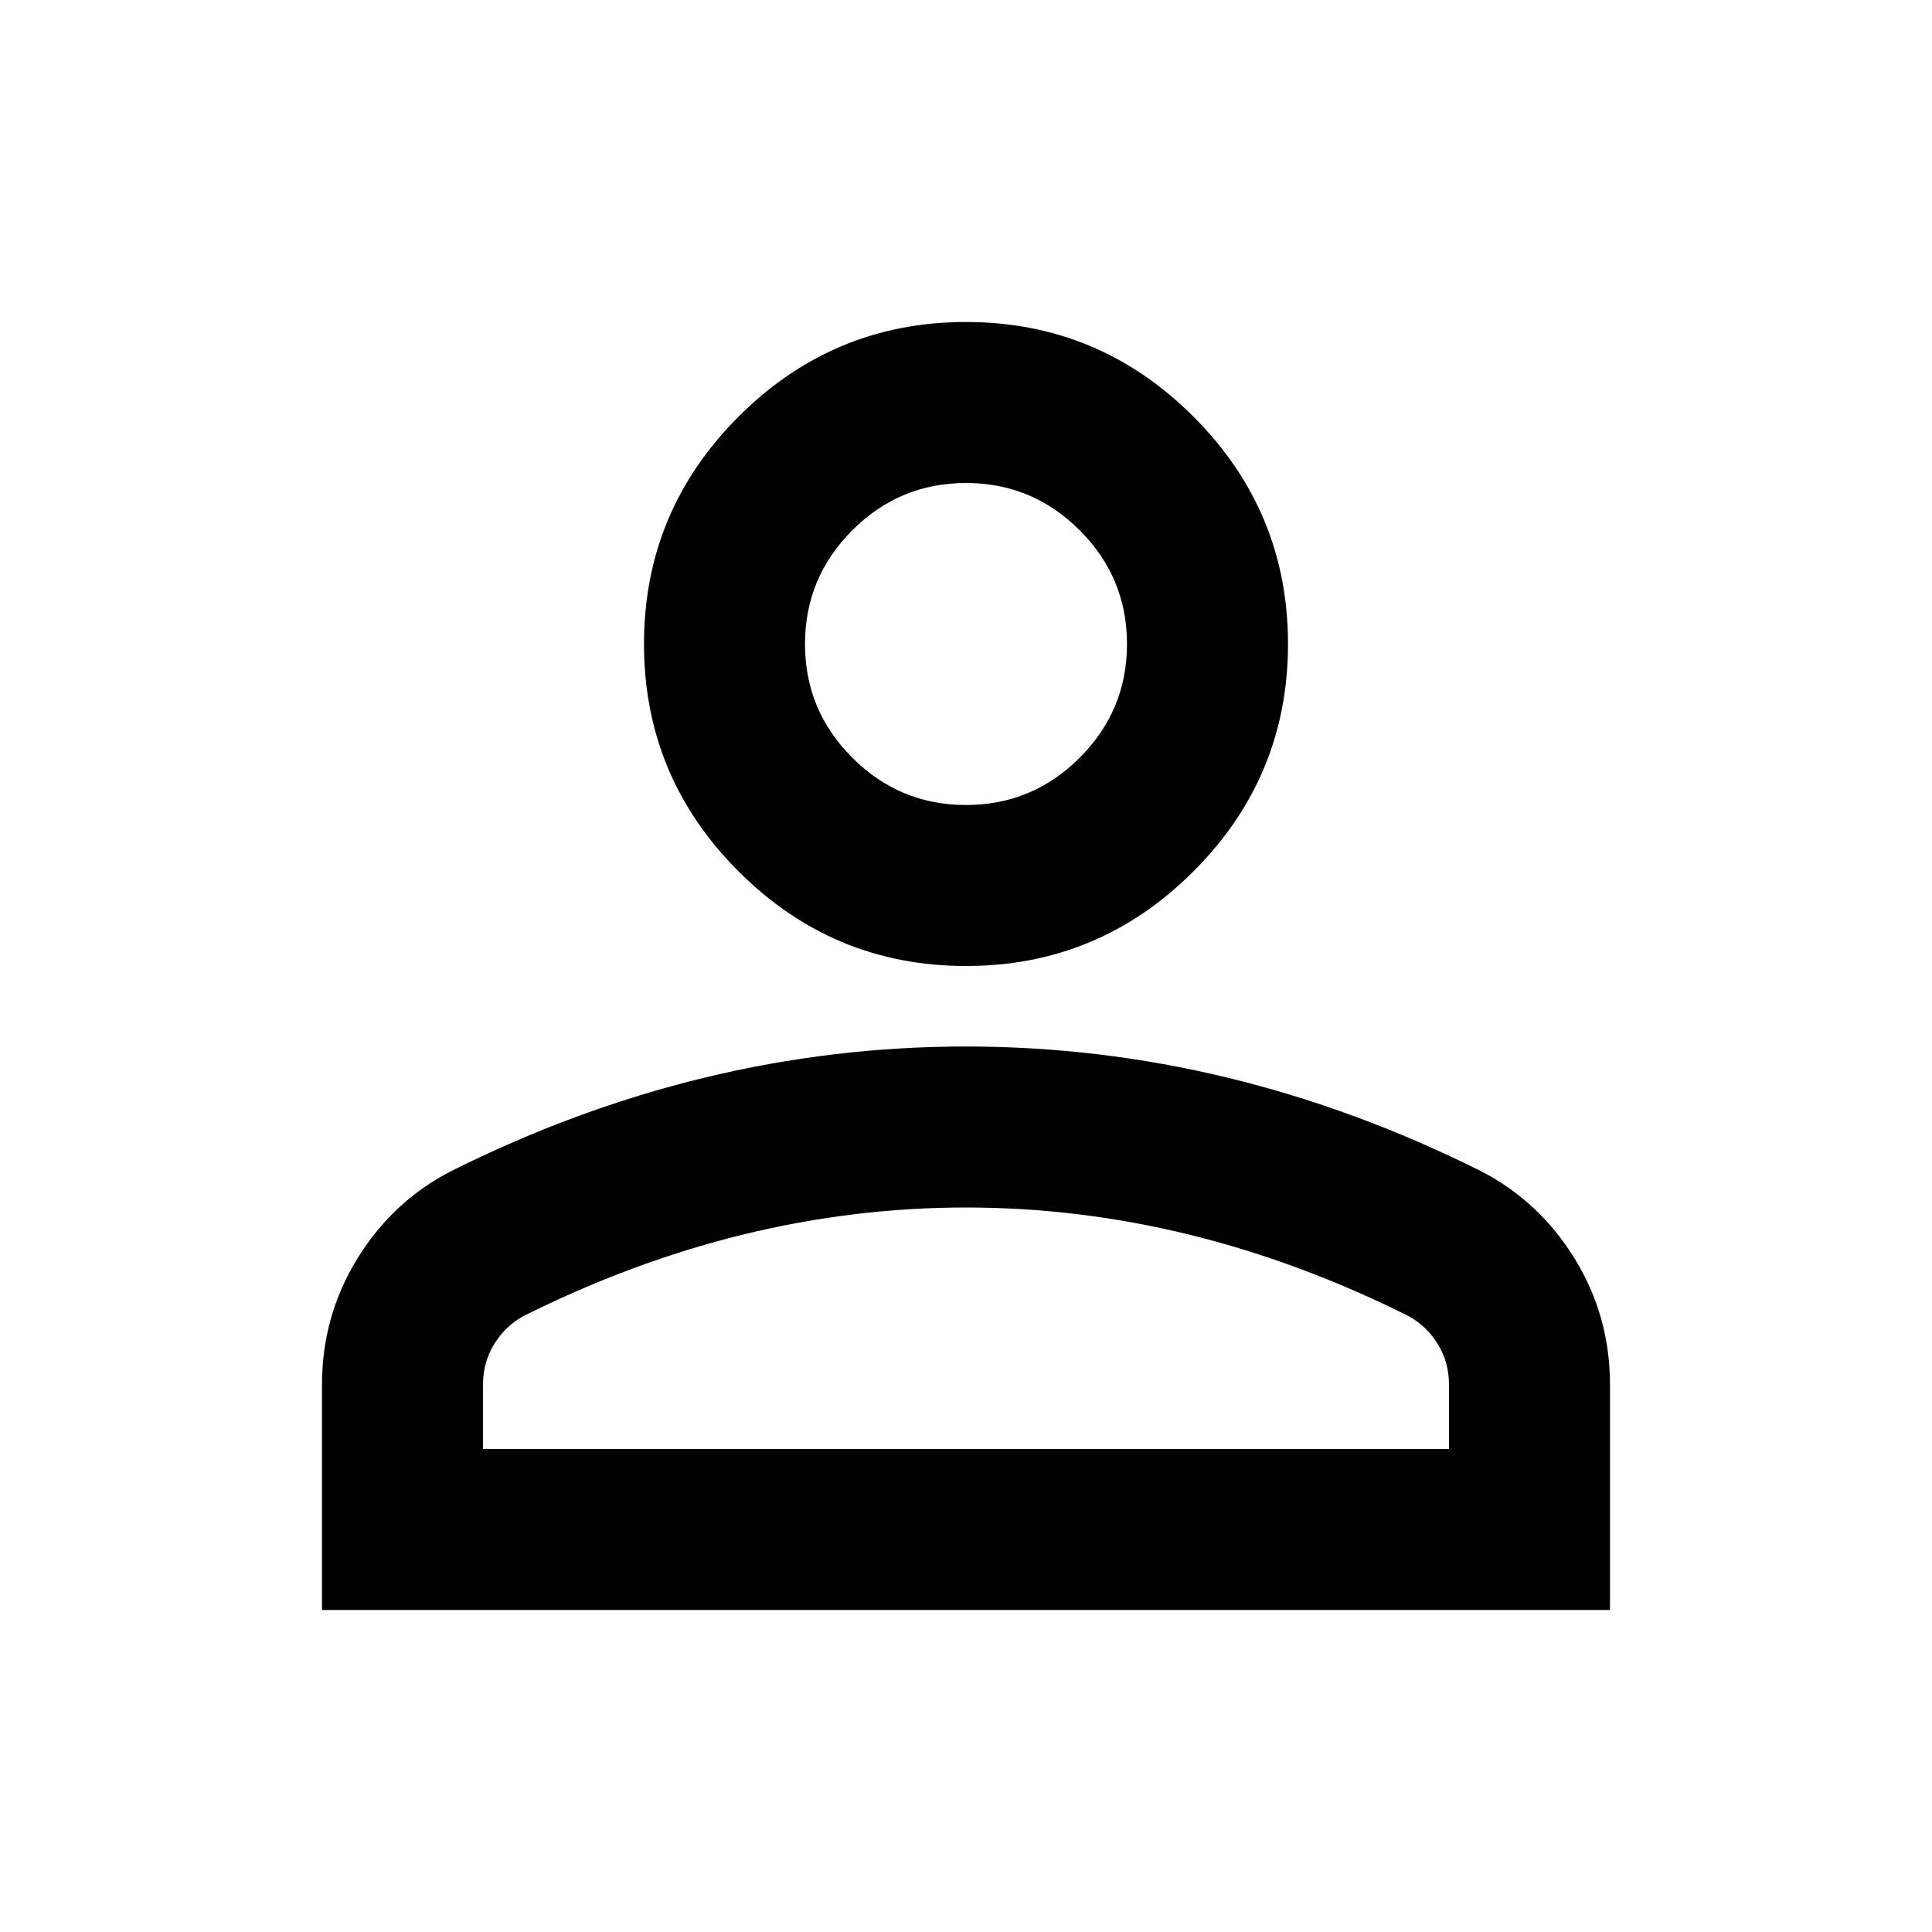
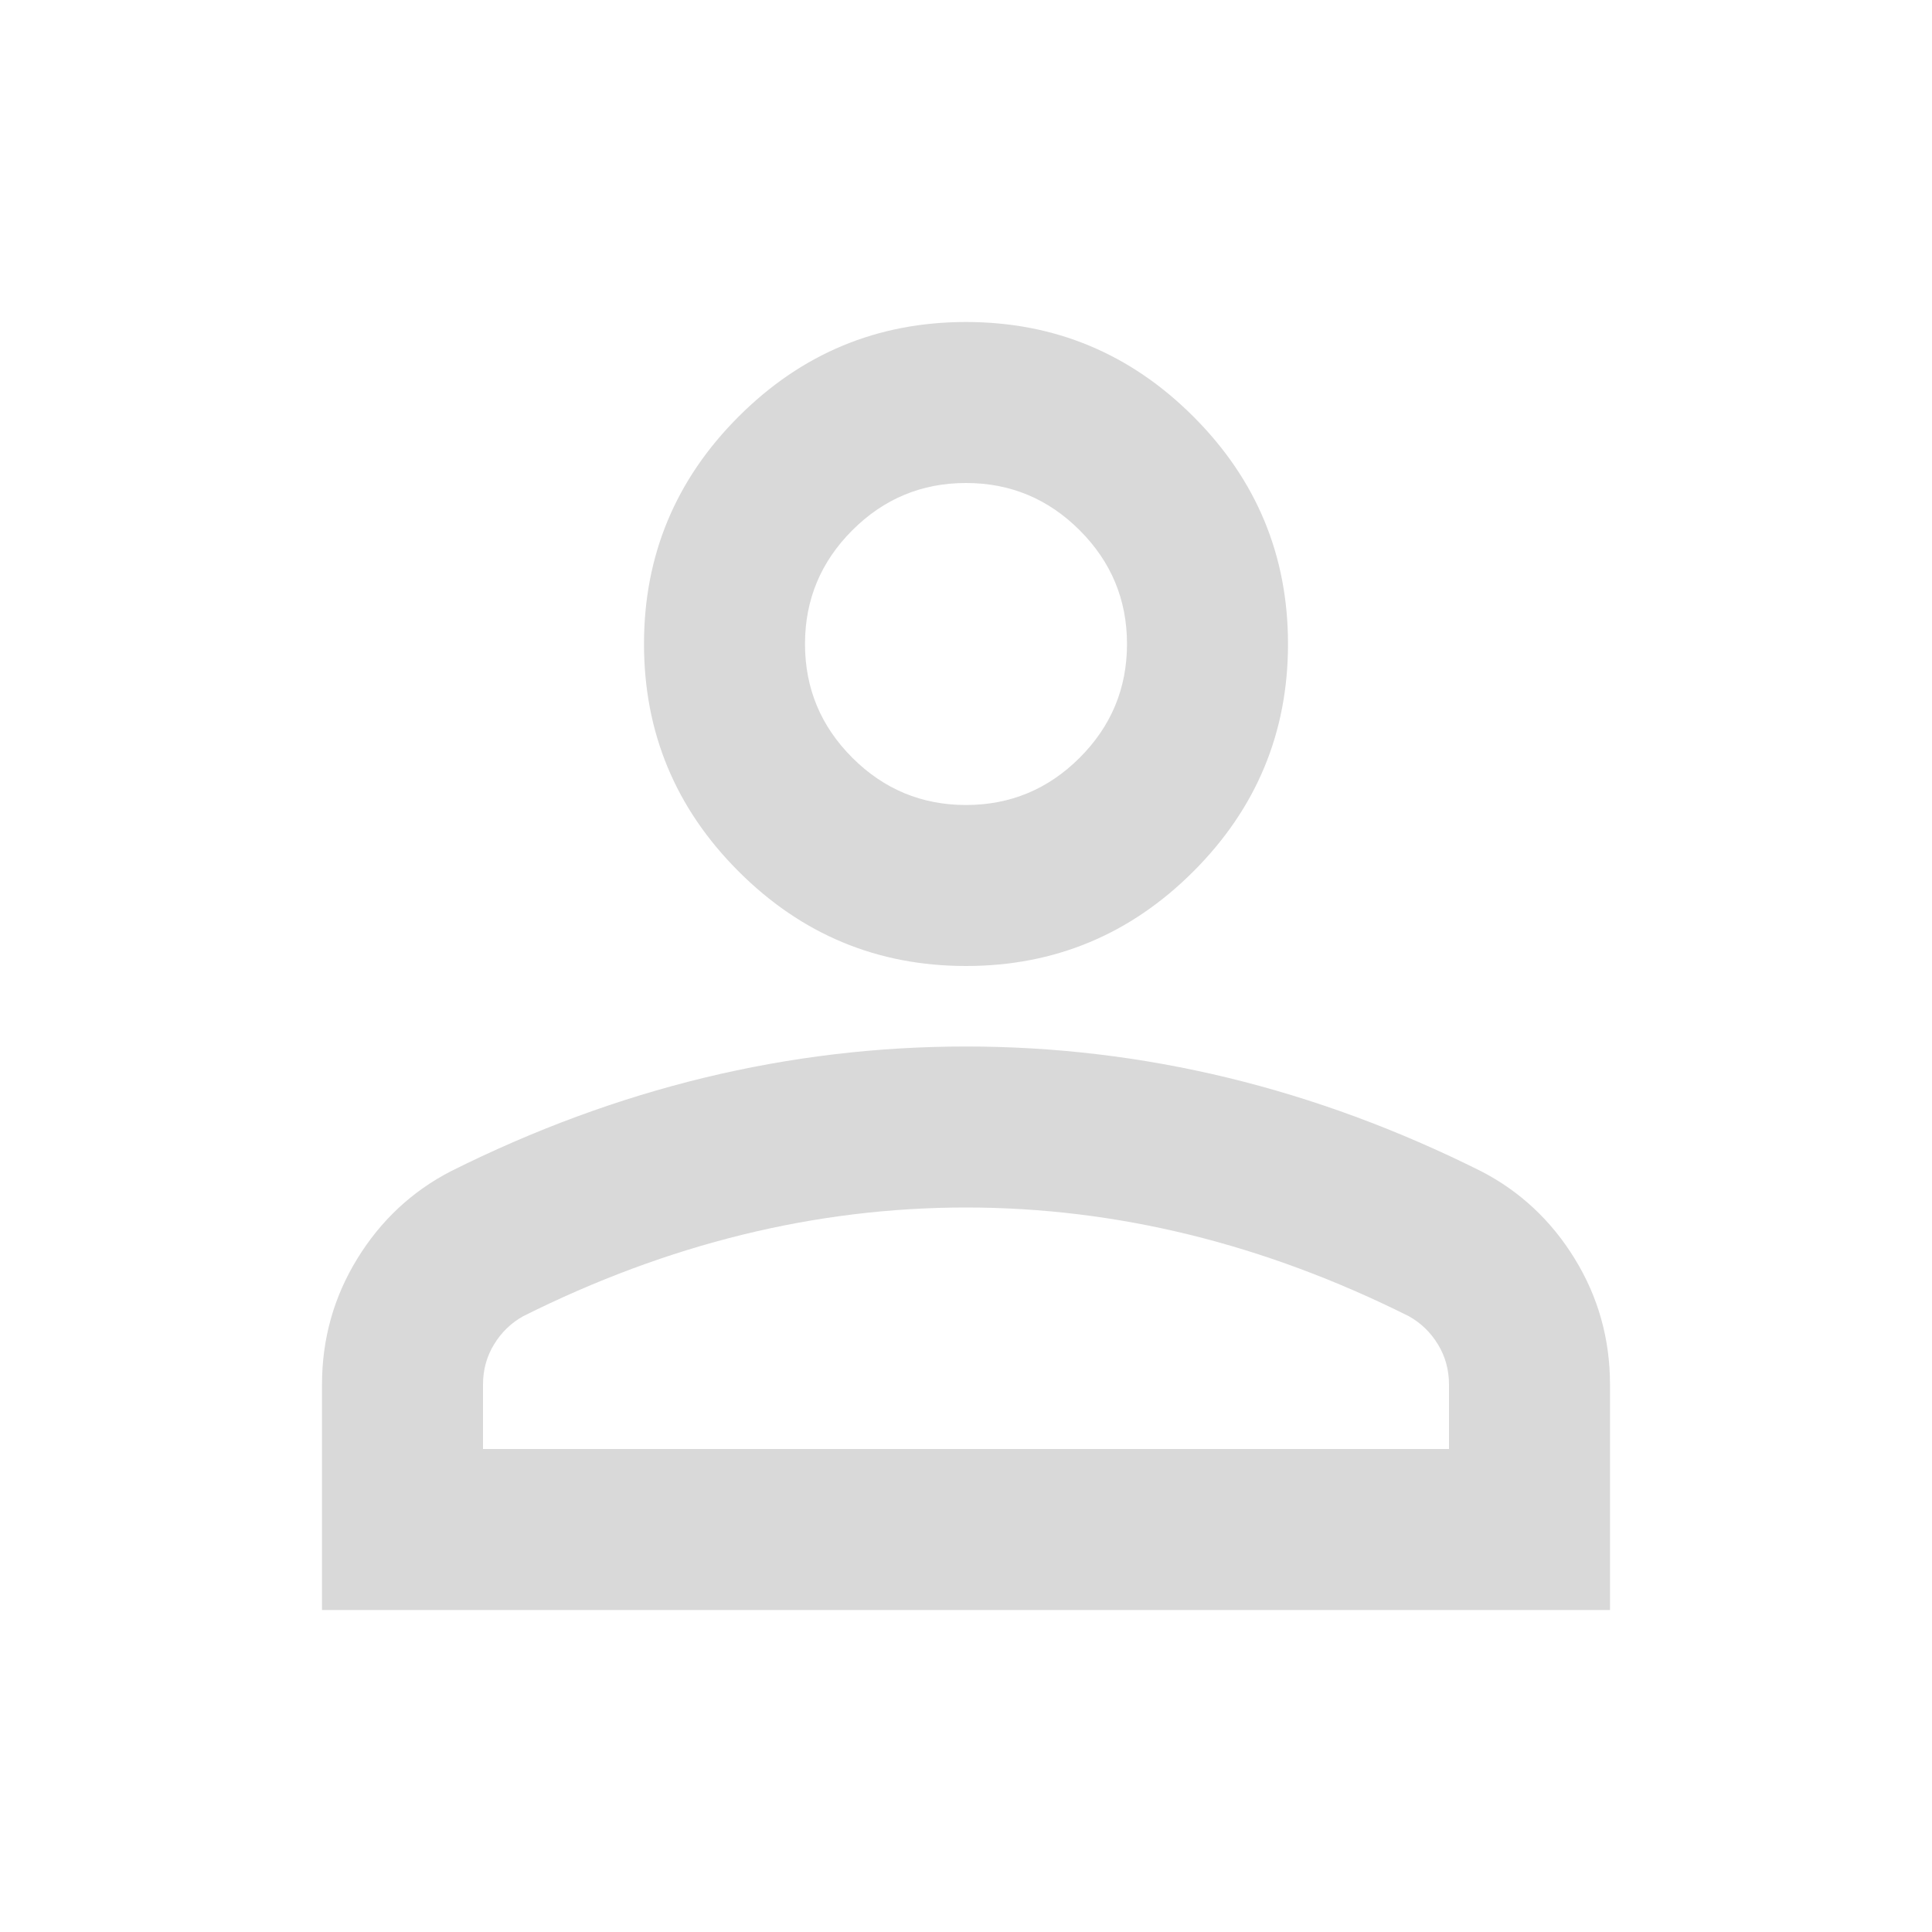
- <svg xmlns="http://www.w3.org/2000/svg" height="24px" viewBox="0 -960 960 960" width="24px" fill="#000000">
+ <svg xmlns="http://www.w3.org/2000/svg" height="24px" viewBox="0 -960 960 960" width="24px" fill="#D9D9D9">
  <path d="M480-480q-66 0-113-47t-47-113q0-66 47-113t113-47q66 0 113 47t47 113q0 66-47 113t-113 47ZM160-160v-112q0-34 17.5-62.5T224-378q62-31 126-46.5T480-440q66 0 130 15.5T736-378q29 15 46.5 43.5T800-272v112H160Zm80-80h480v-32q0-11-5.5-20T700-306q-54-27-109-40.5T480-360q-56 0-111 13.5T260-306q-9 5-14.5 14t-5.5 20v32Zm240-320q33 0 56.5-23.5T560-640q0-33-23.5-56.5T480-720q-33 0-56.5 23.5T400-640q0 33 23.5 56.5T480-560Zm0-80Zm0 400Z" />
</svg>
